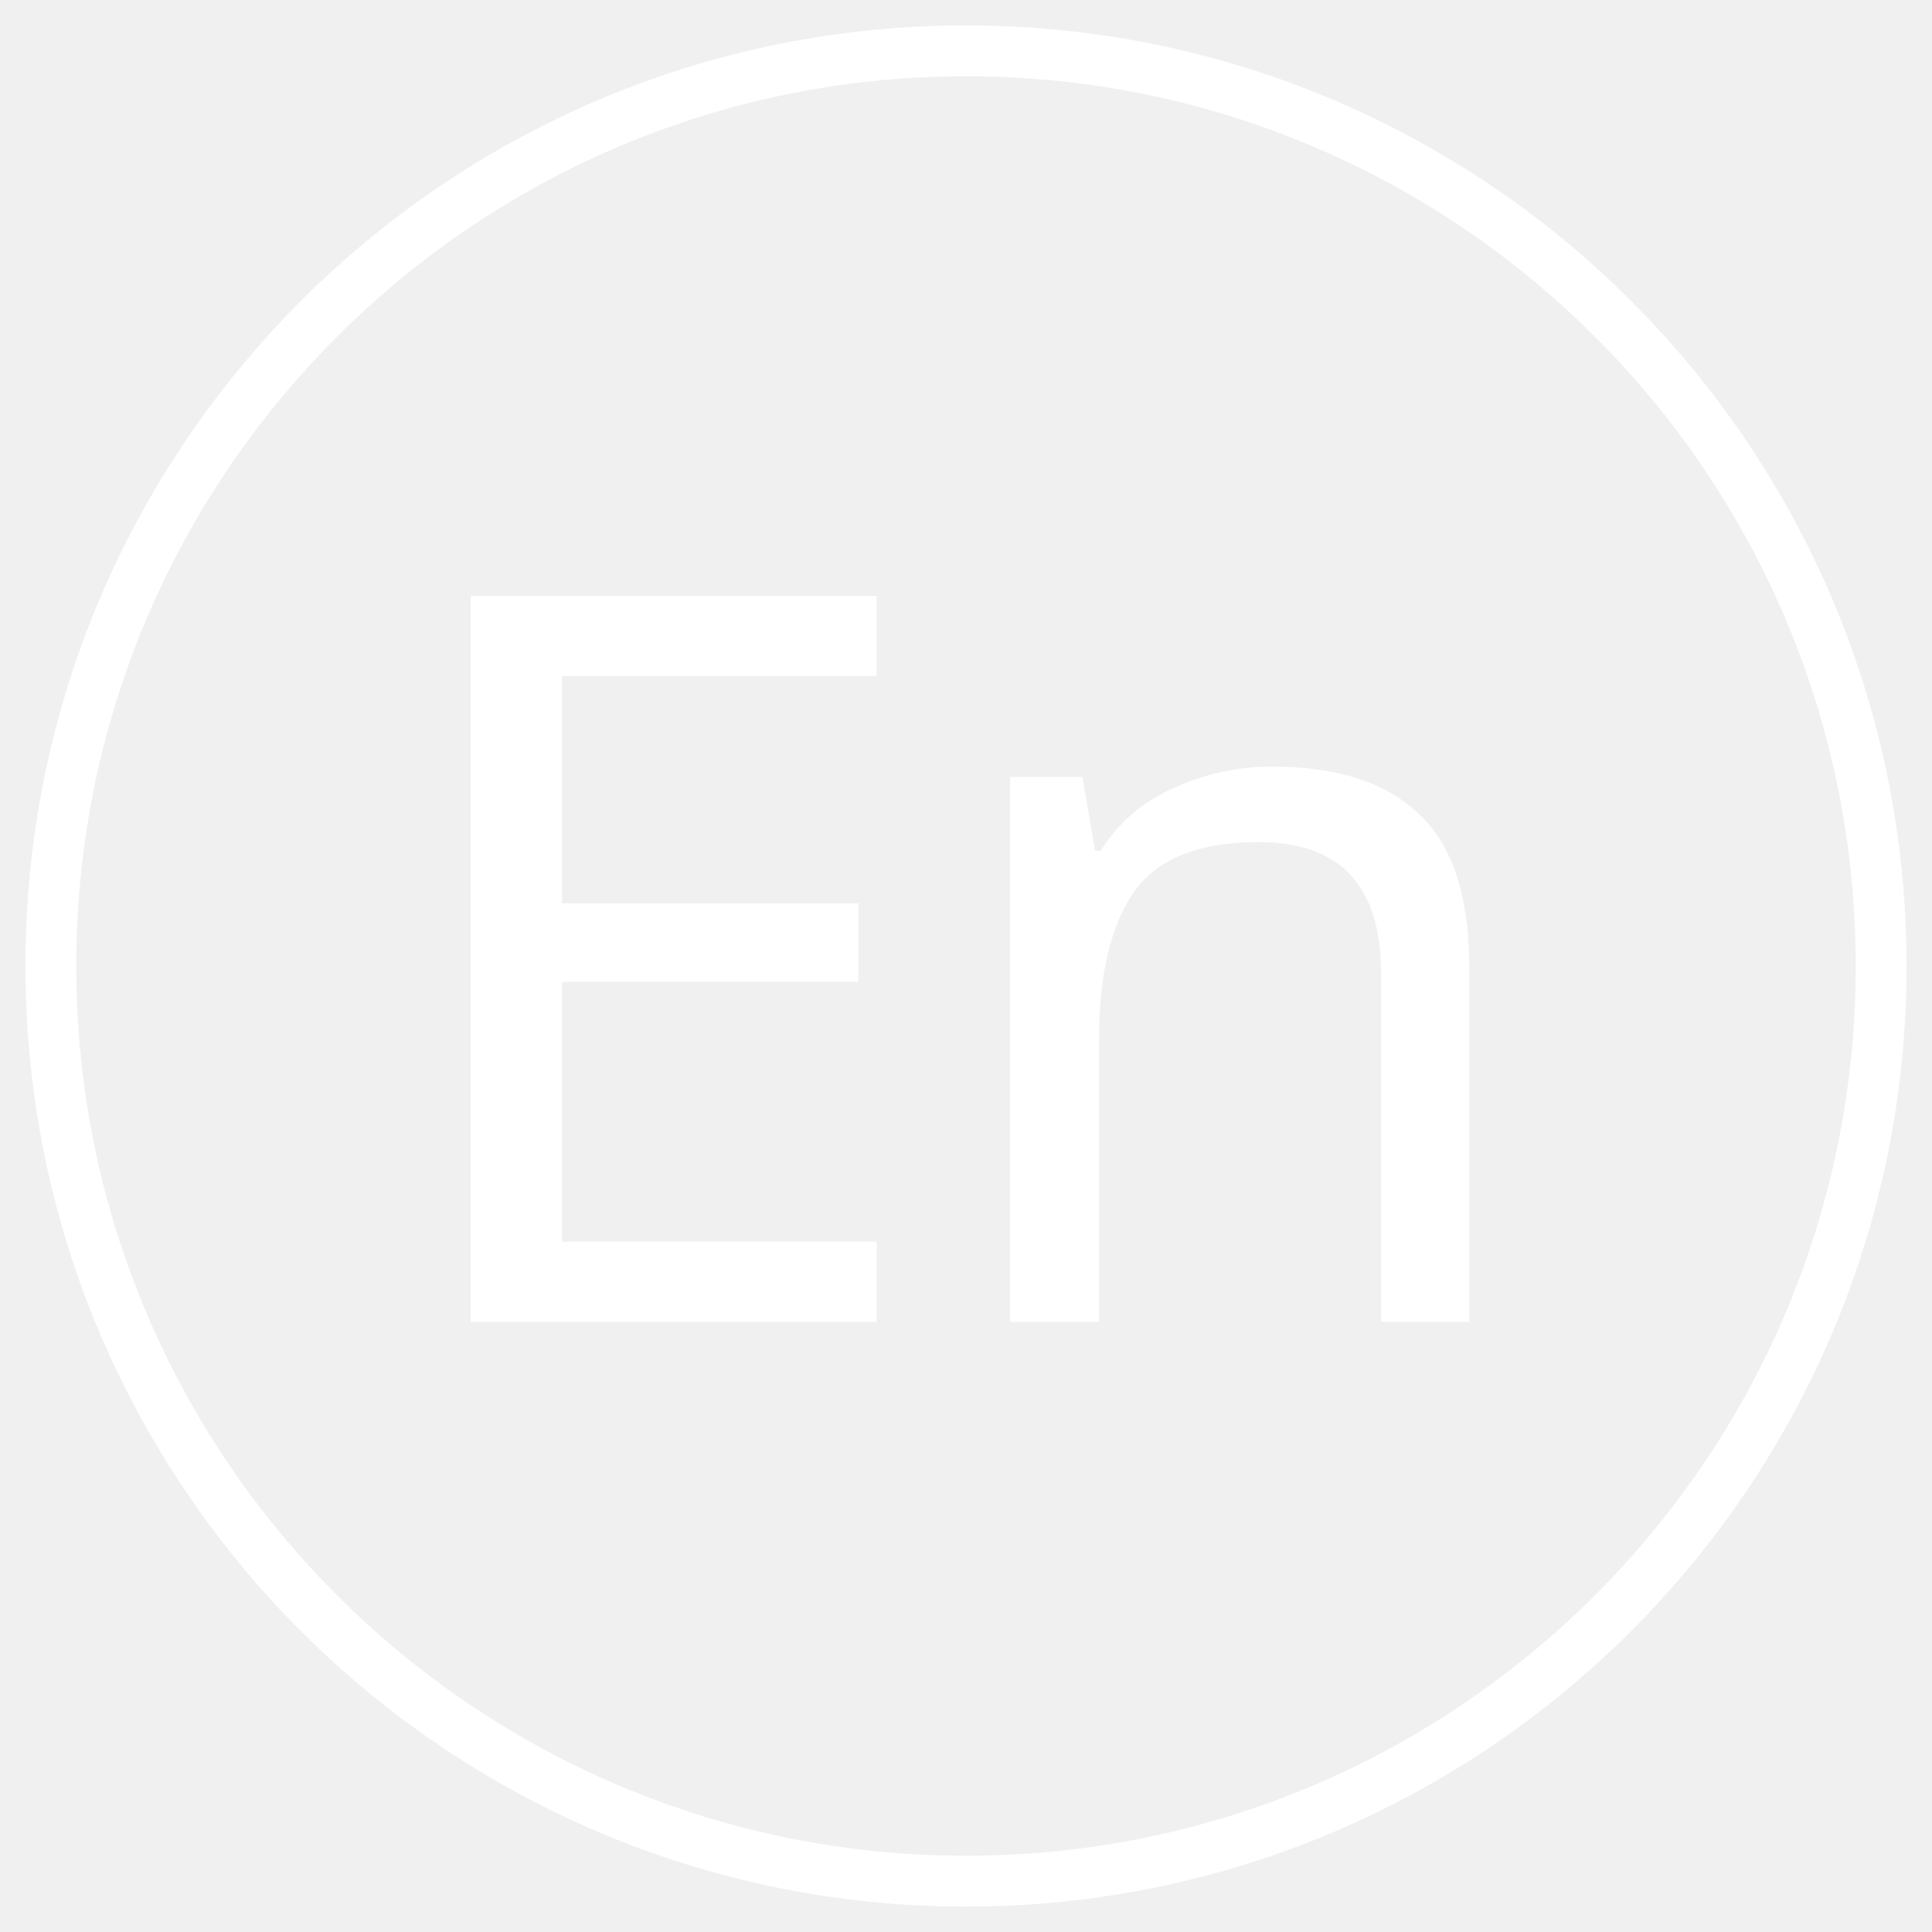
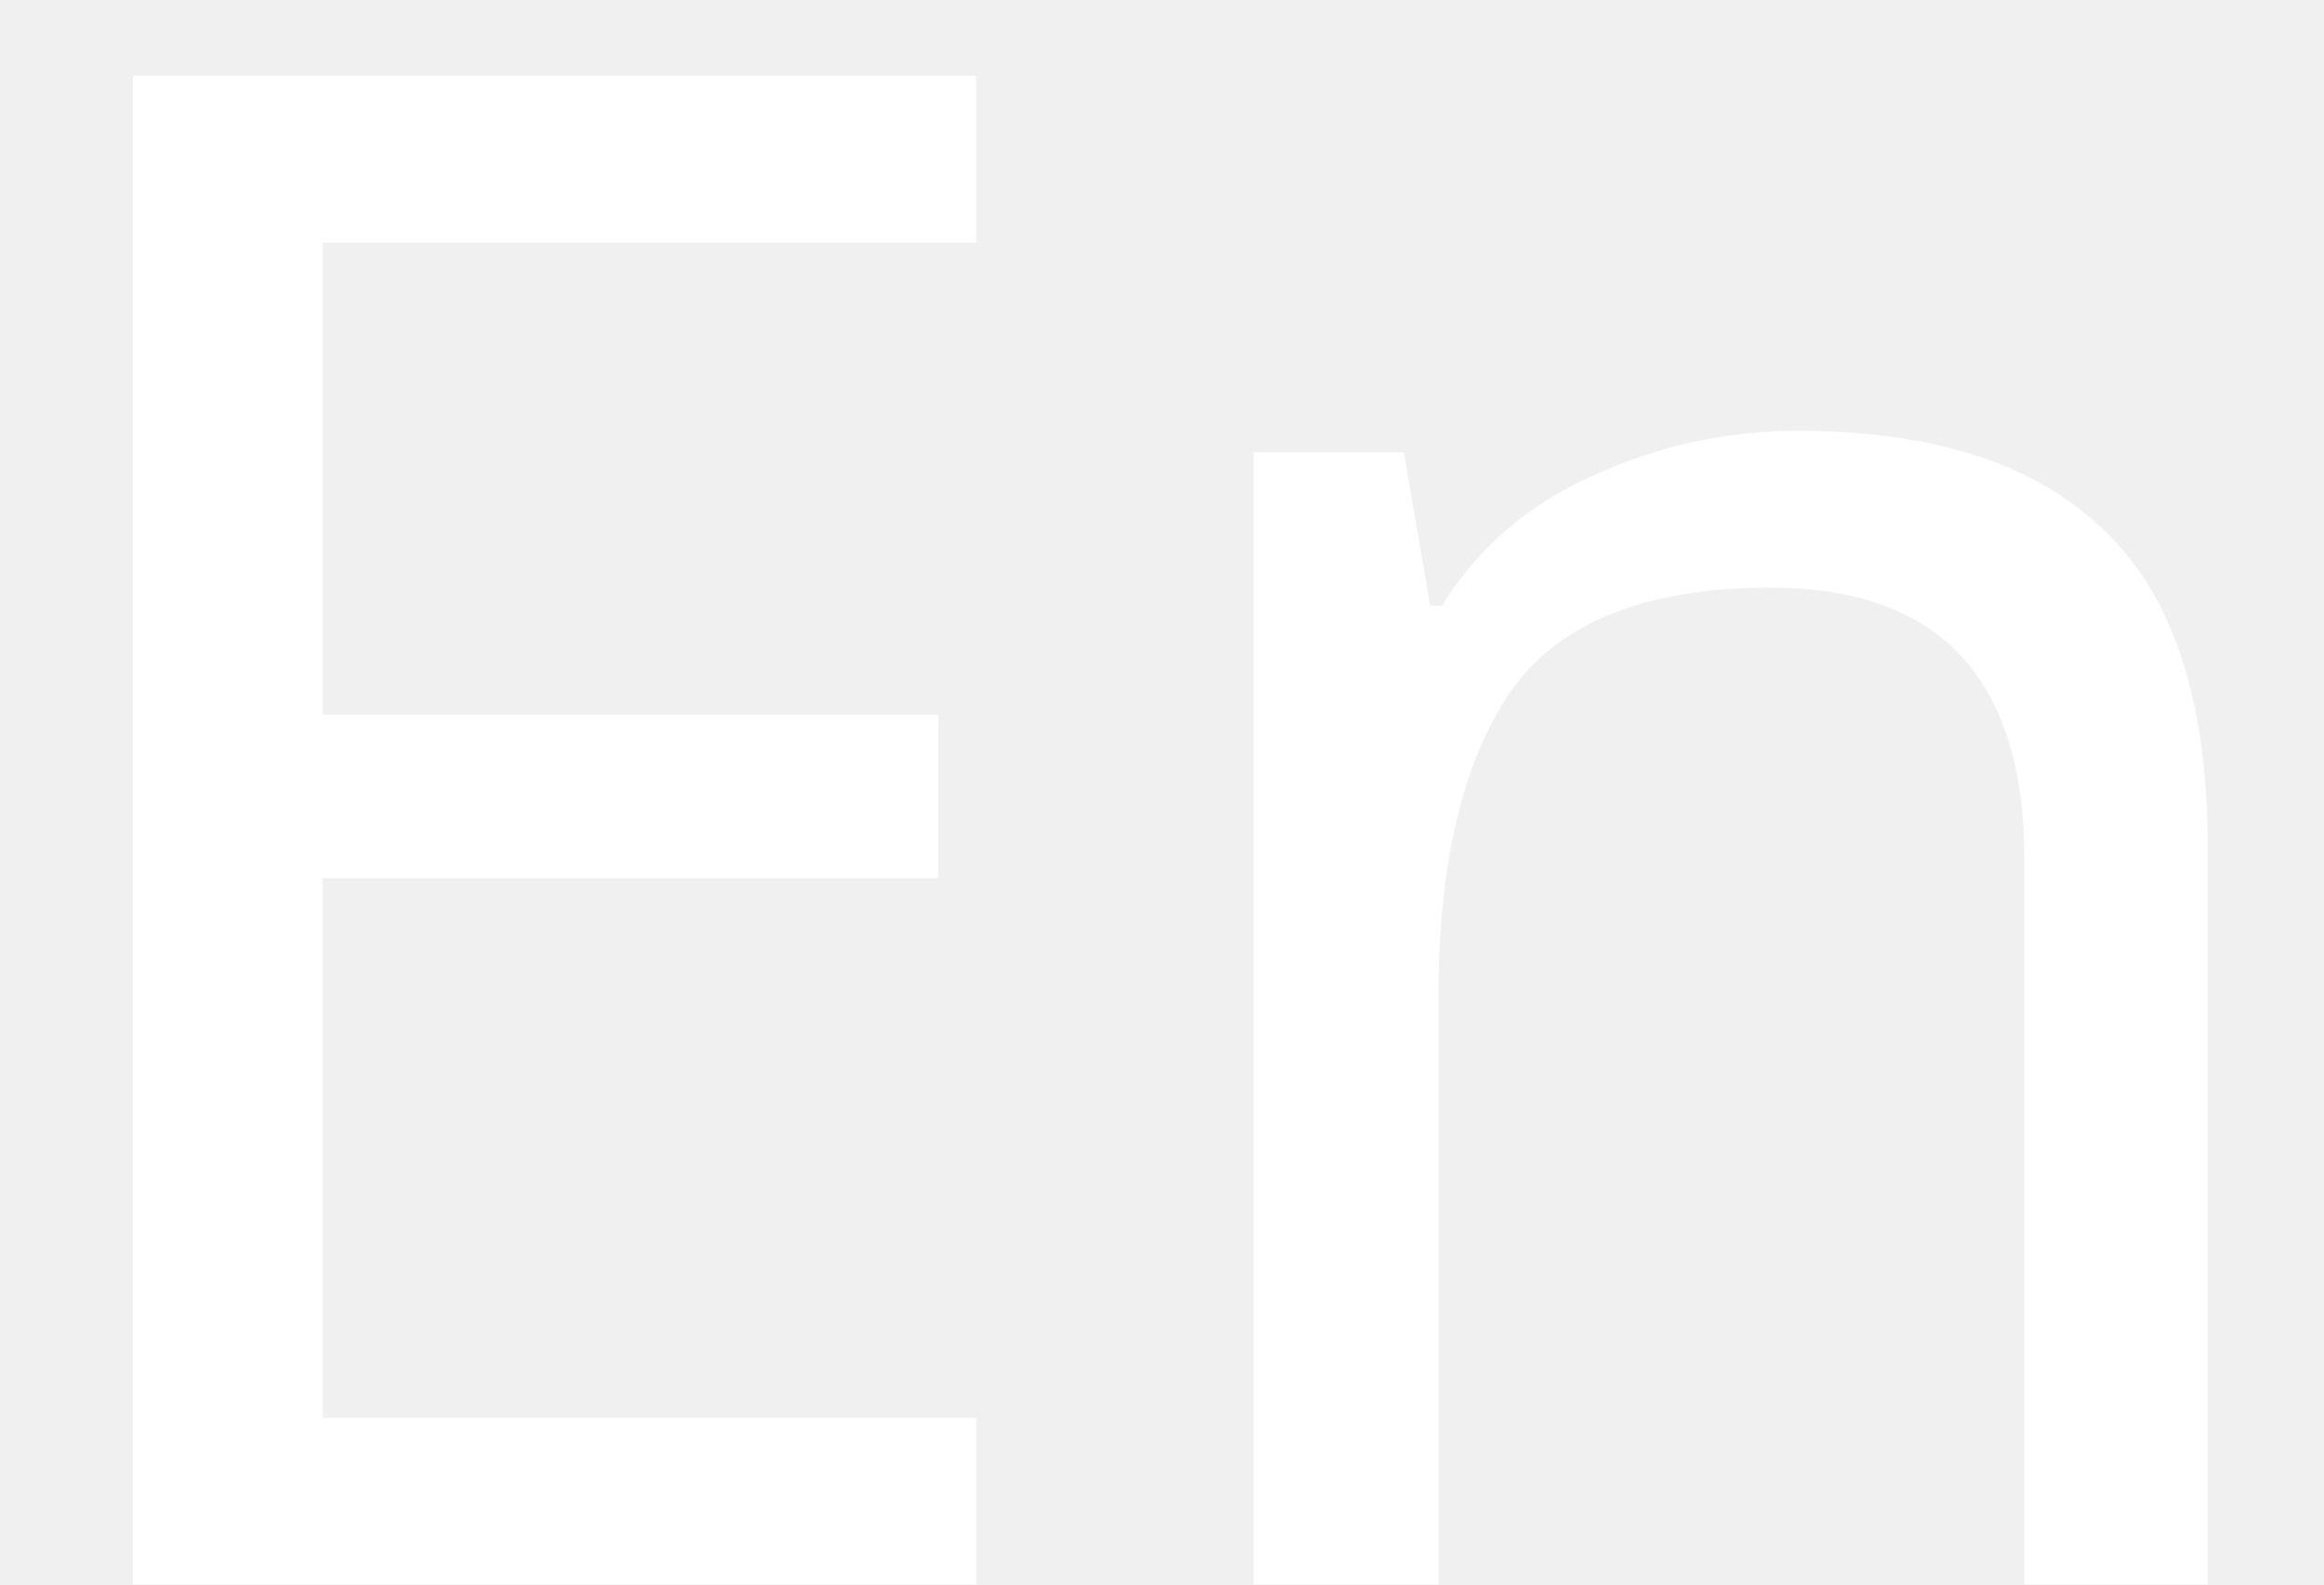
- <svg xmlns="http://www.w3.org/2000/svg" width="38px" height="38px" viewBox="0 0 38 38" version="1.1">
-   <g id="摩尔支付开放平台" stroke="none" stroke-width="1" fill="none" fill-rule="evenodd">
-     <g id="首页" transform="translate(-1283, -31)">
-       <g id="En" transform="translate(1284, 32)">
-         <text font-family="PingFangSC-Regular, PingFang SC" font-size="20" font-weight="normal" letter-spacing="-0.279" fill="#FFFFFF">
-           <tspan x="6.319" y="25">En</tspan>
+ <svg xmlns="http://www.w3.org/2000/svg" width="22px" height="15px" viewBox="0 0 22 15" version="1.1">
+   <g id="摩尔支付开放平台" stroke="none" stroke-width="1" fill="none" fill-rule="evenodd" font-family="PingFangSC-Regular, PingFang SC" font-size="20" font-weight="normal" letter-spacing="-0.279">
+     <g id="首页" transform="translate(-1278, -41)" fill="#FFFFFF">
+       <g id="En" transform="translate(1277, 35)">
+         <text>
+           <tspan x="0.319" y="21">En</tspan>
        </text>
-         <circle id="椭圆形" stroke="#FFFFFF" fill-rule="nonzero" cx="18" cy="18" r="18" />
      </g>
    </g>
  </g>
</svg>
